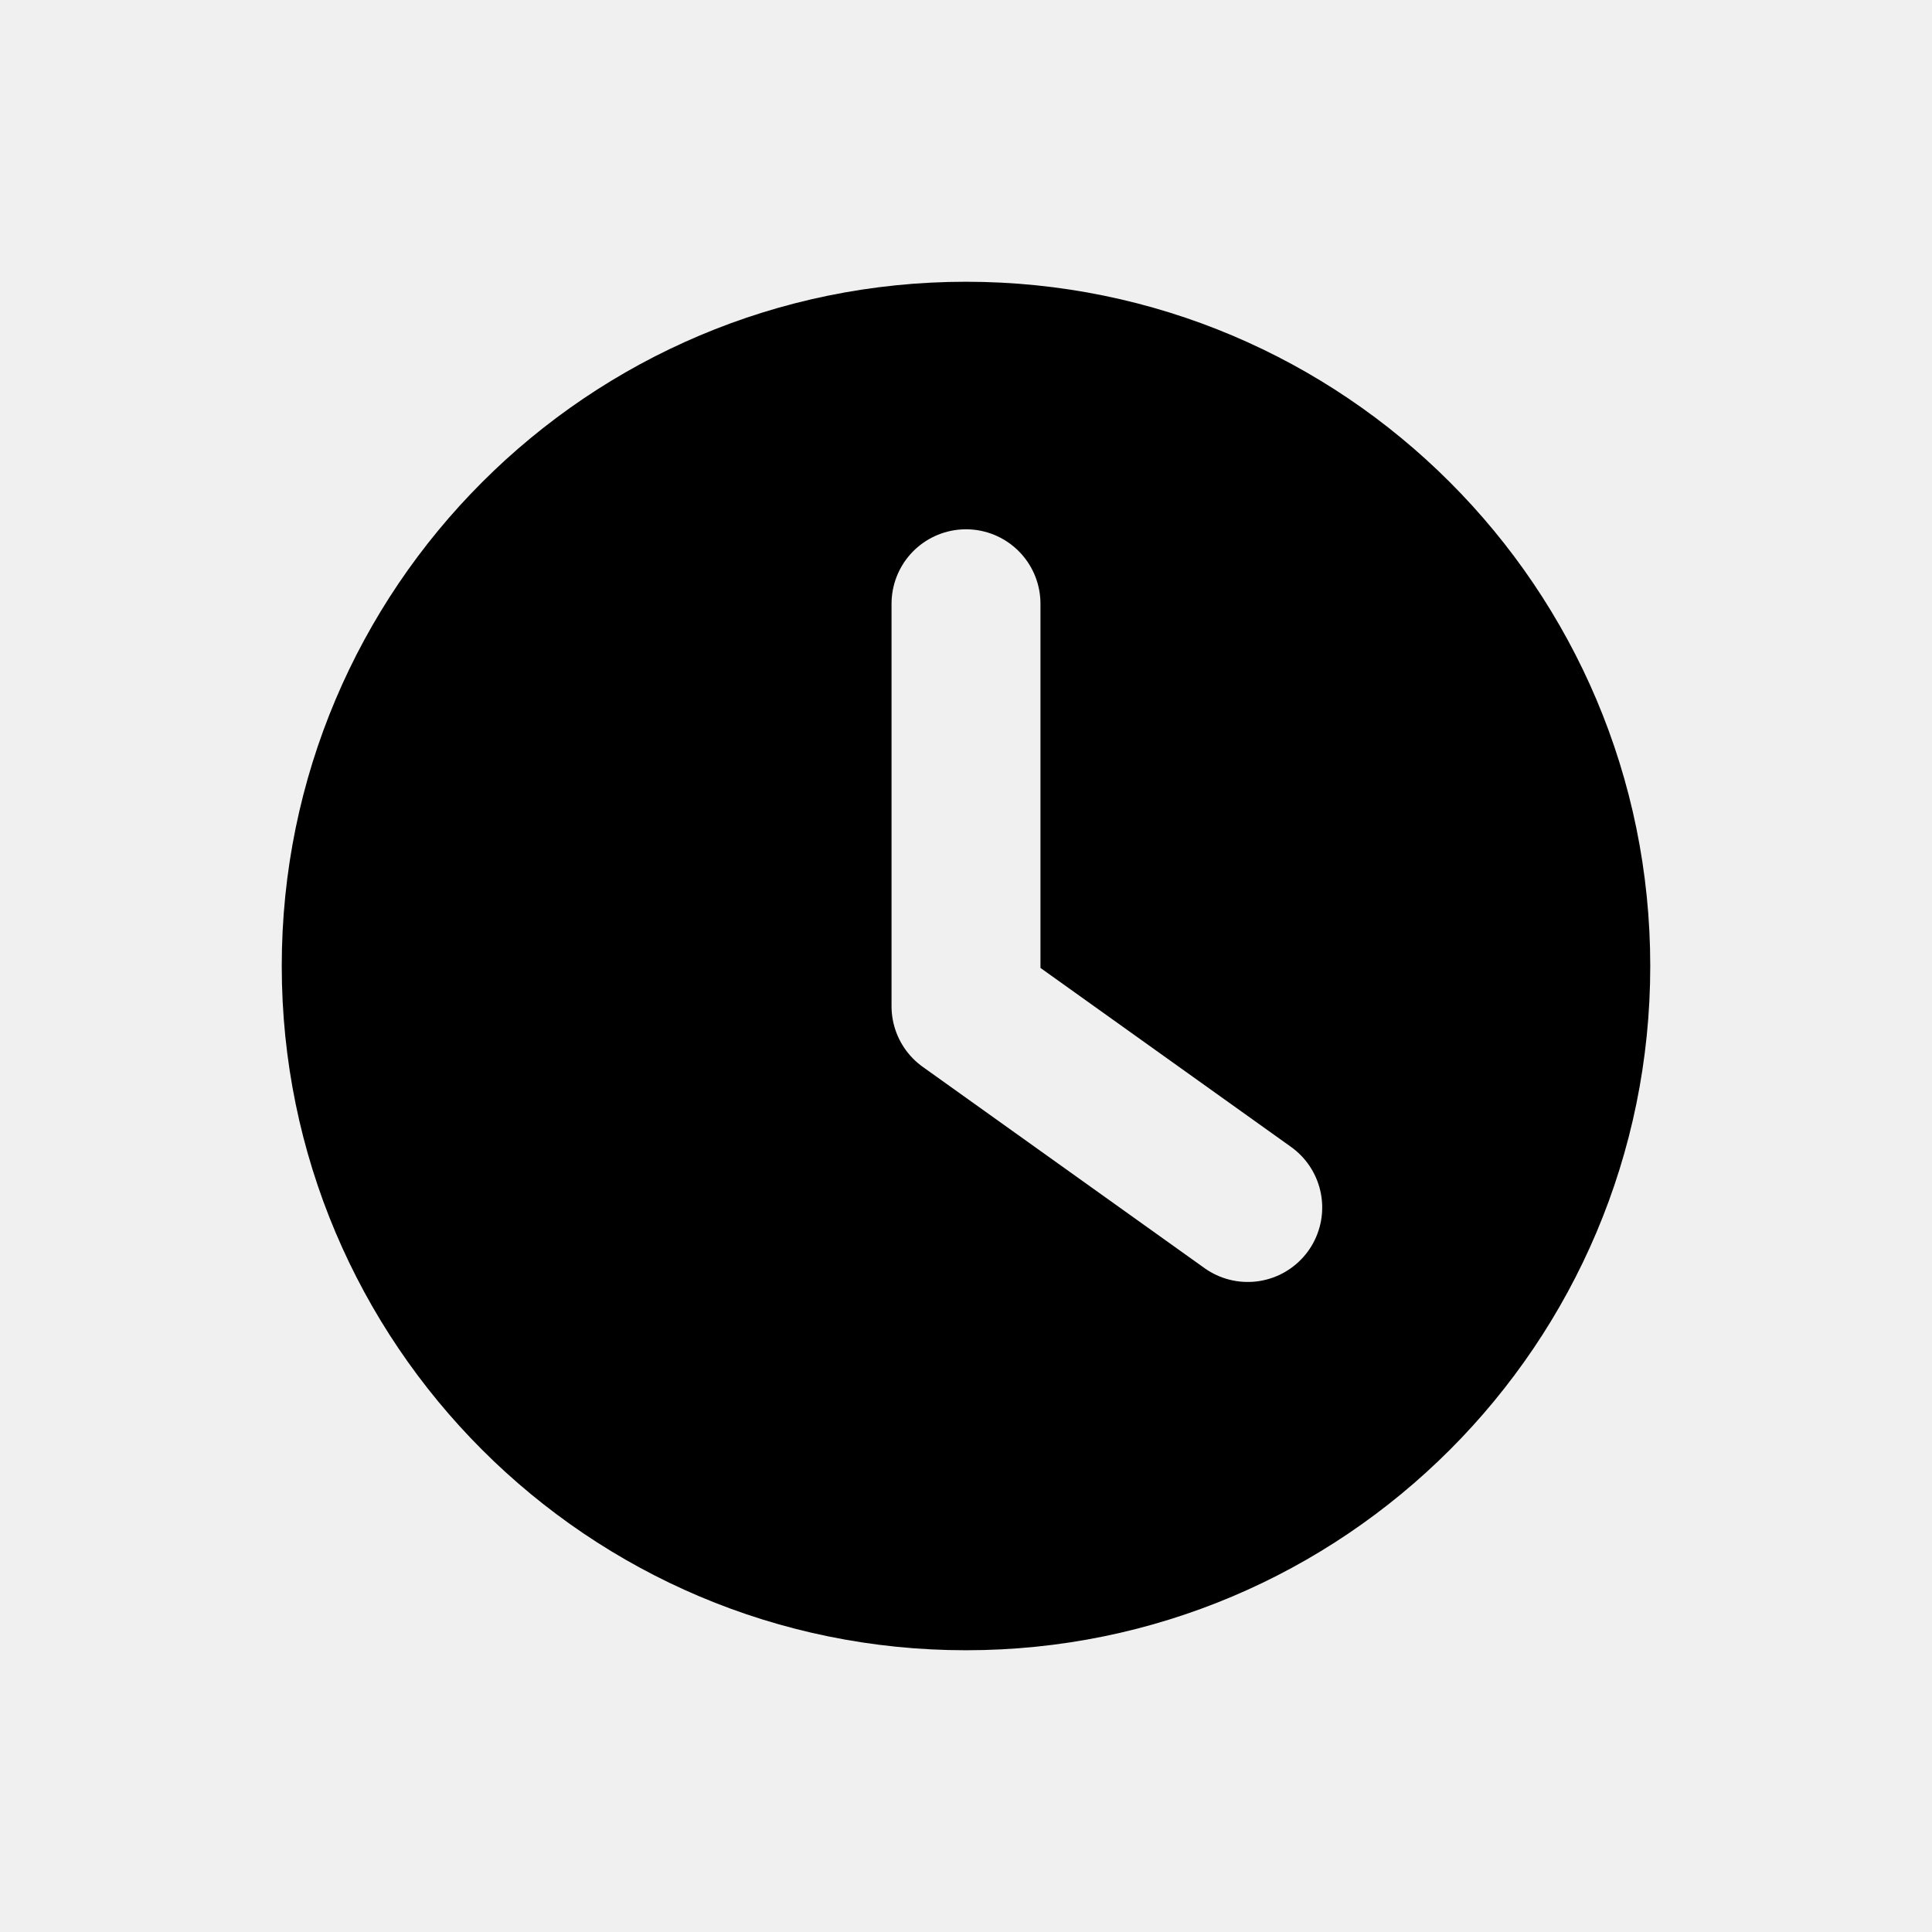
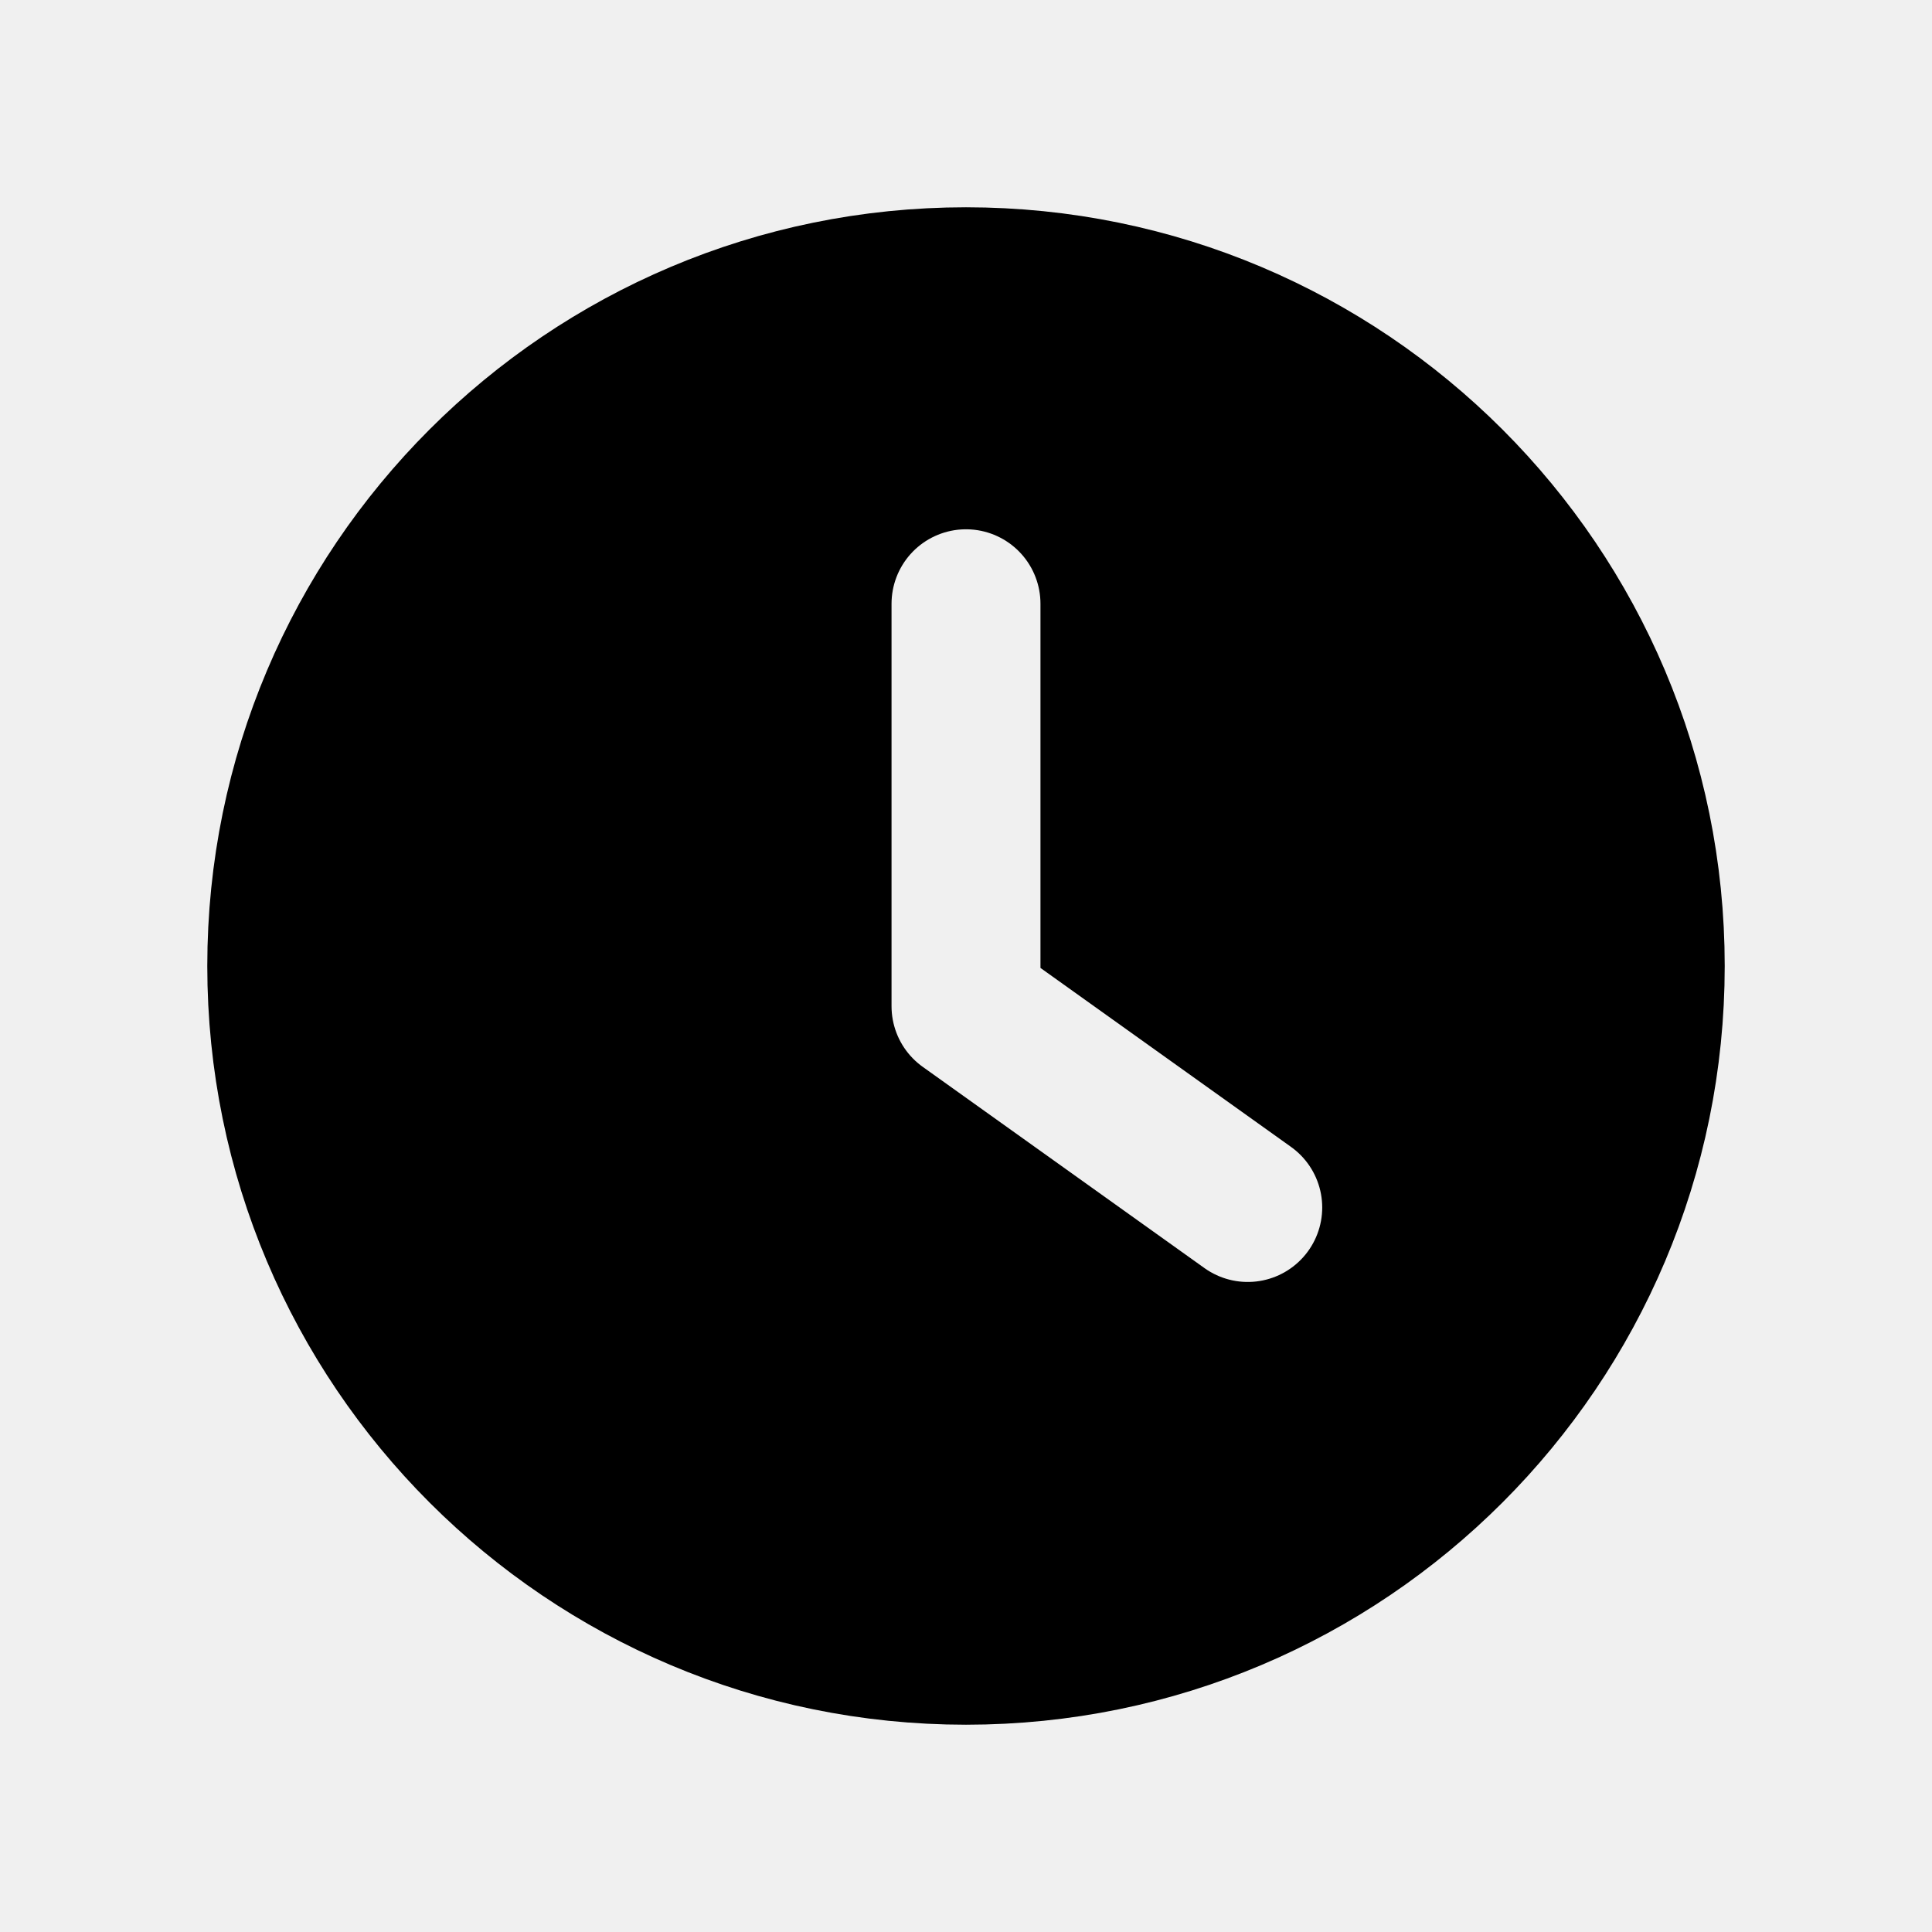
<svg xmlns="http://www.w3.org/2000/svg" viewBox="0 0 24 24" width="24" height="24" fill="none" aria-hidden="true">
  <defs>
-     <mask id="sch" maskUnits="userSpaceOnUse" x="0" y="0" width="24" height="24">
-       <rect width="24" height="24" fill="#fff" />
-       <path d="M12 7.5 V12.5 L15.5 15" stroke="currentColor" stroke-width="1.85" stroke-linecap="round" stroke-linejoin="round" fill="none" />
+     <mask id="scheduleMask" maskUnits="userSpaceOnUse" x="0" y="0" width="24" height="24">
+       <path d="M12 3.5 A8.5 8.5 0 1 0 12 20.5 A8.5 8.5 0 1 0 12 3.5 Z" fill="#fff" stroke="#fff" stroke-width="1.85" stroke-linejoin="round" />
+       <path d="M12 7.5 V12.5 L15.5 15" stroke="#000" stroke-width="1.85" stroke-linecap="round" stroke-linejoin="round" fill="none" />
    </mask>
  </defs>
-   <path d="M12 3.5 A8.5 8.5 0 1 0 12 20.5 A8.5 8.5 0 1 0 12 3.5 Z" fill="currentColor" mask="url(#sch)" />
+   <rect width="24" height="24" fill="currentColor" mask="url(#scheduleMask)" />
</svg>
